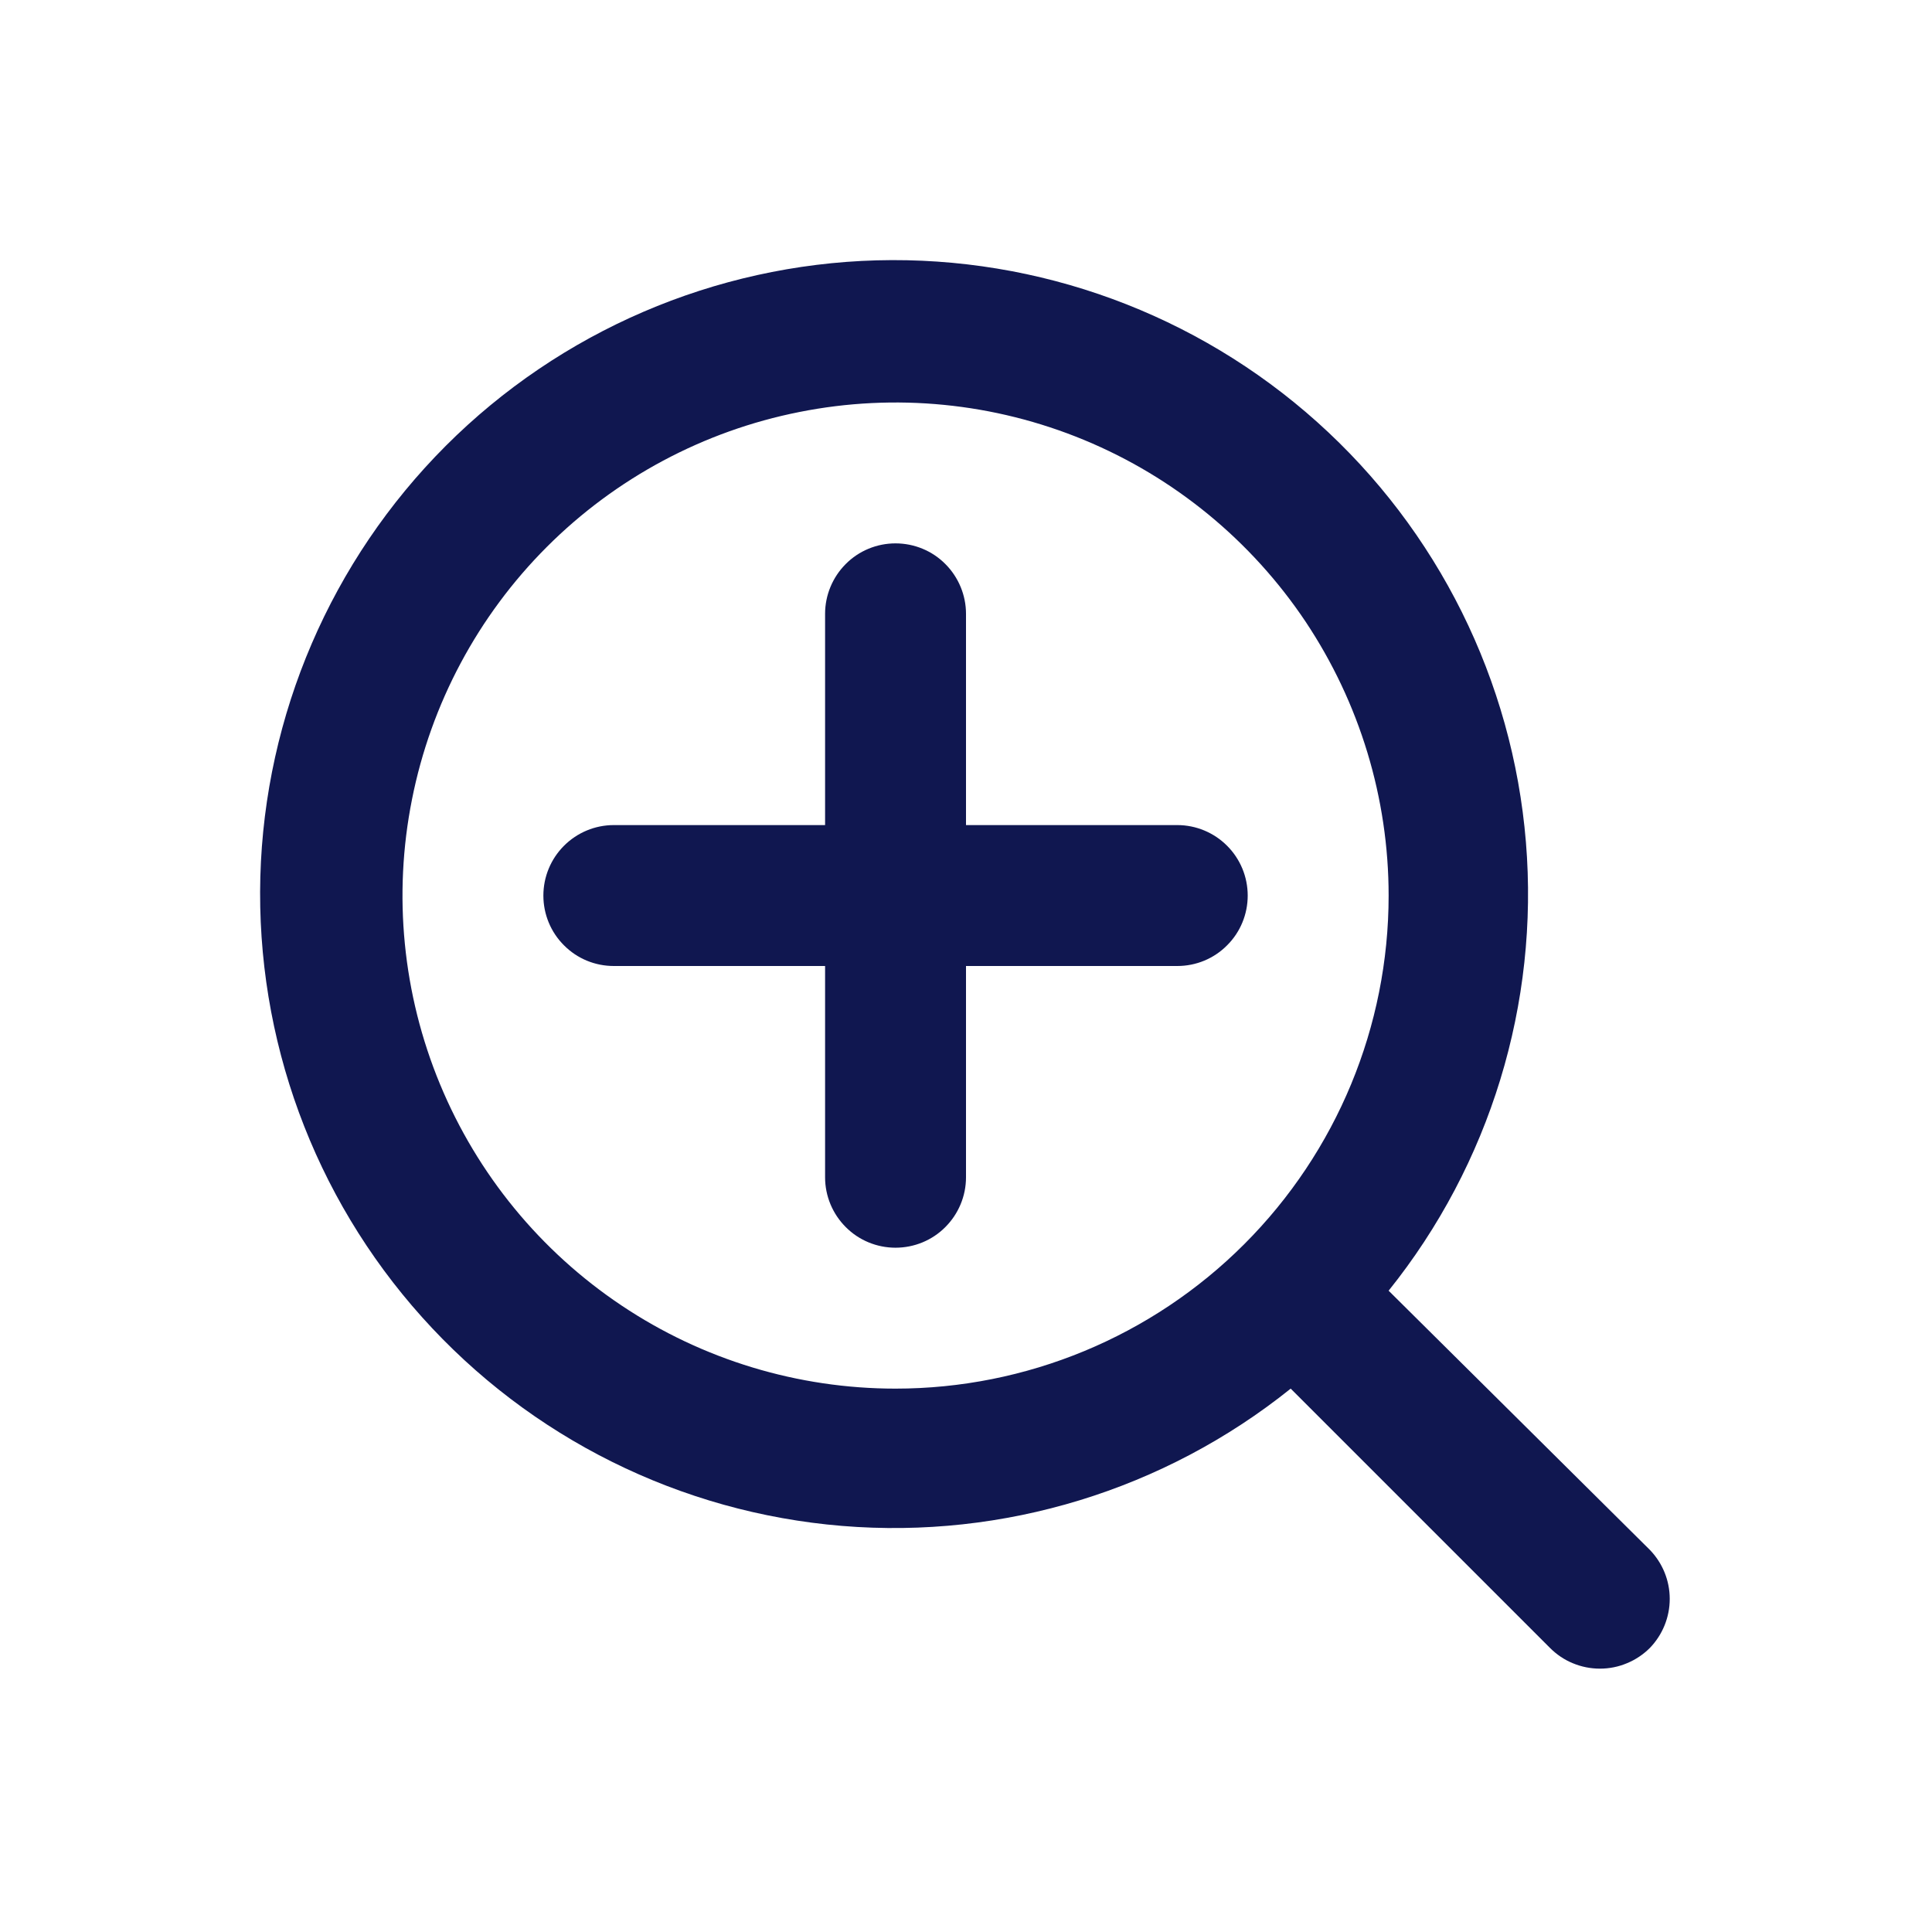
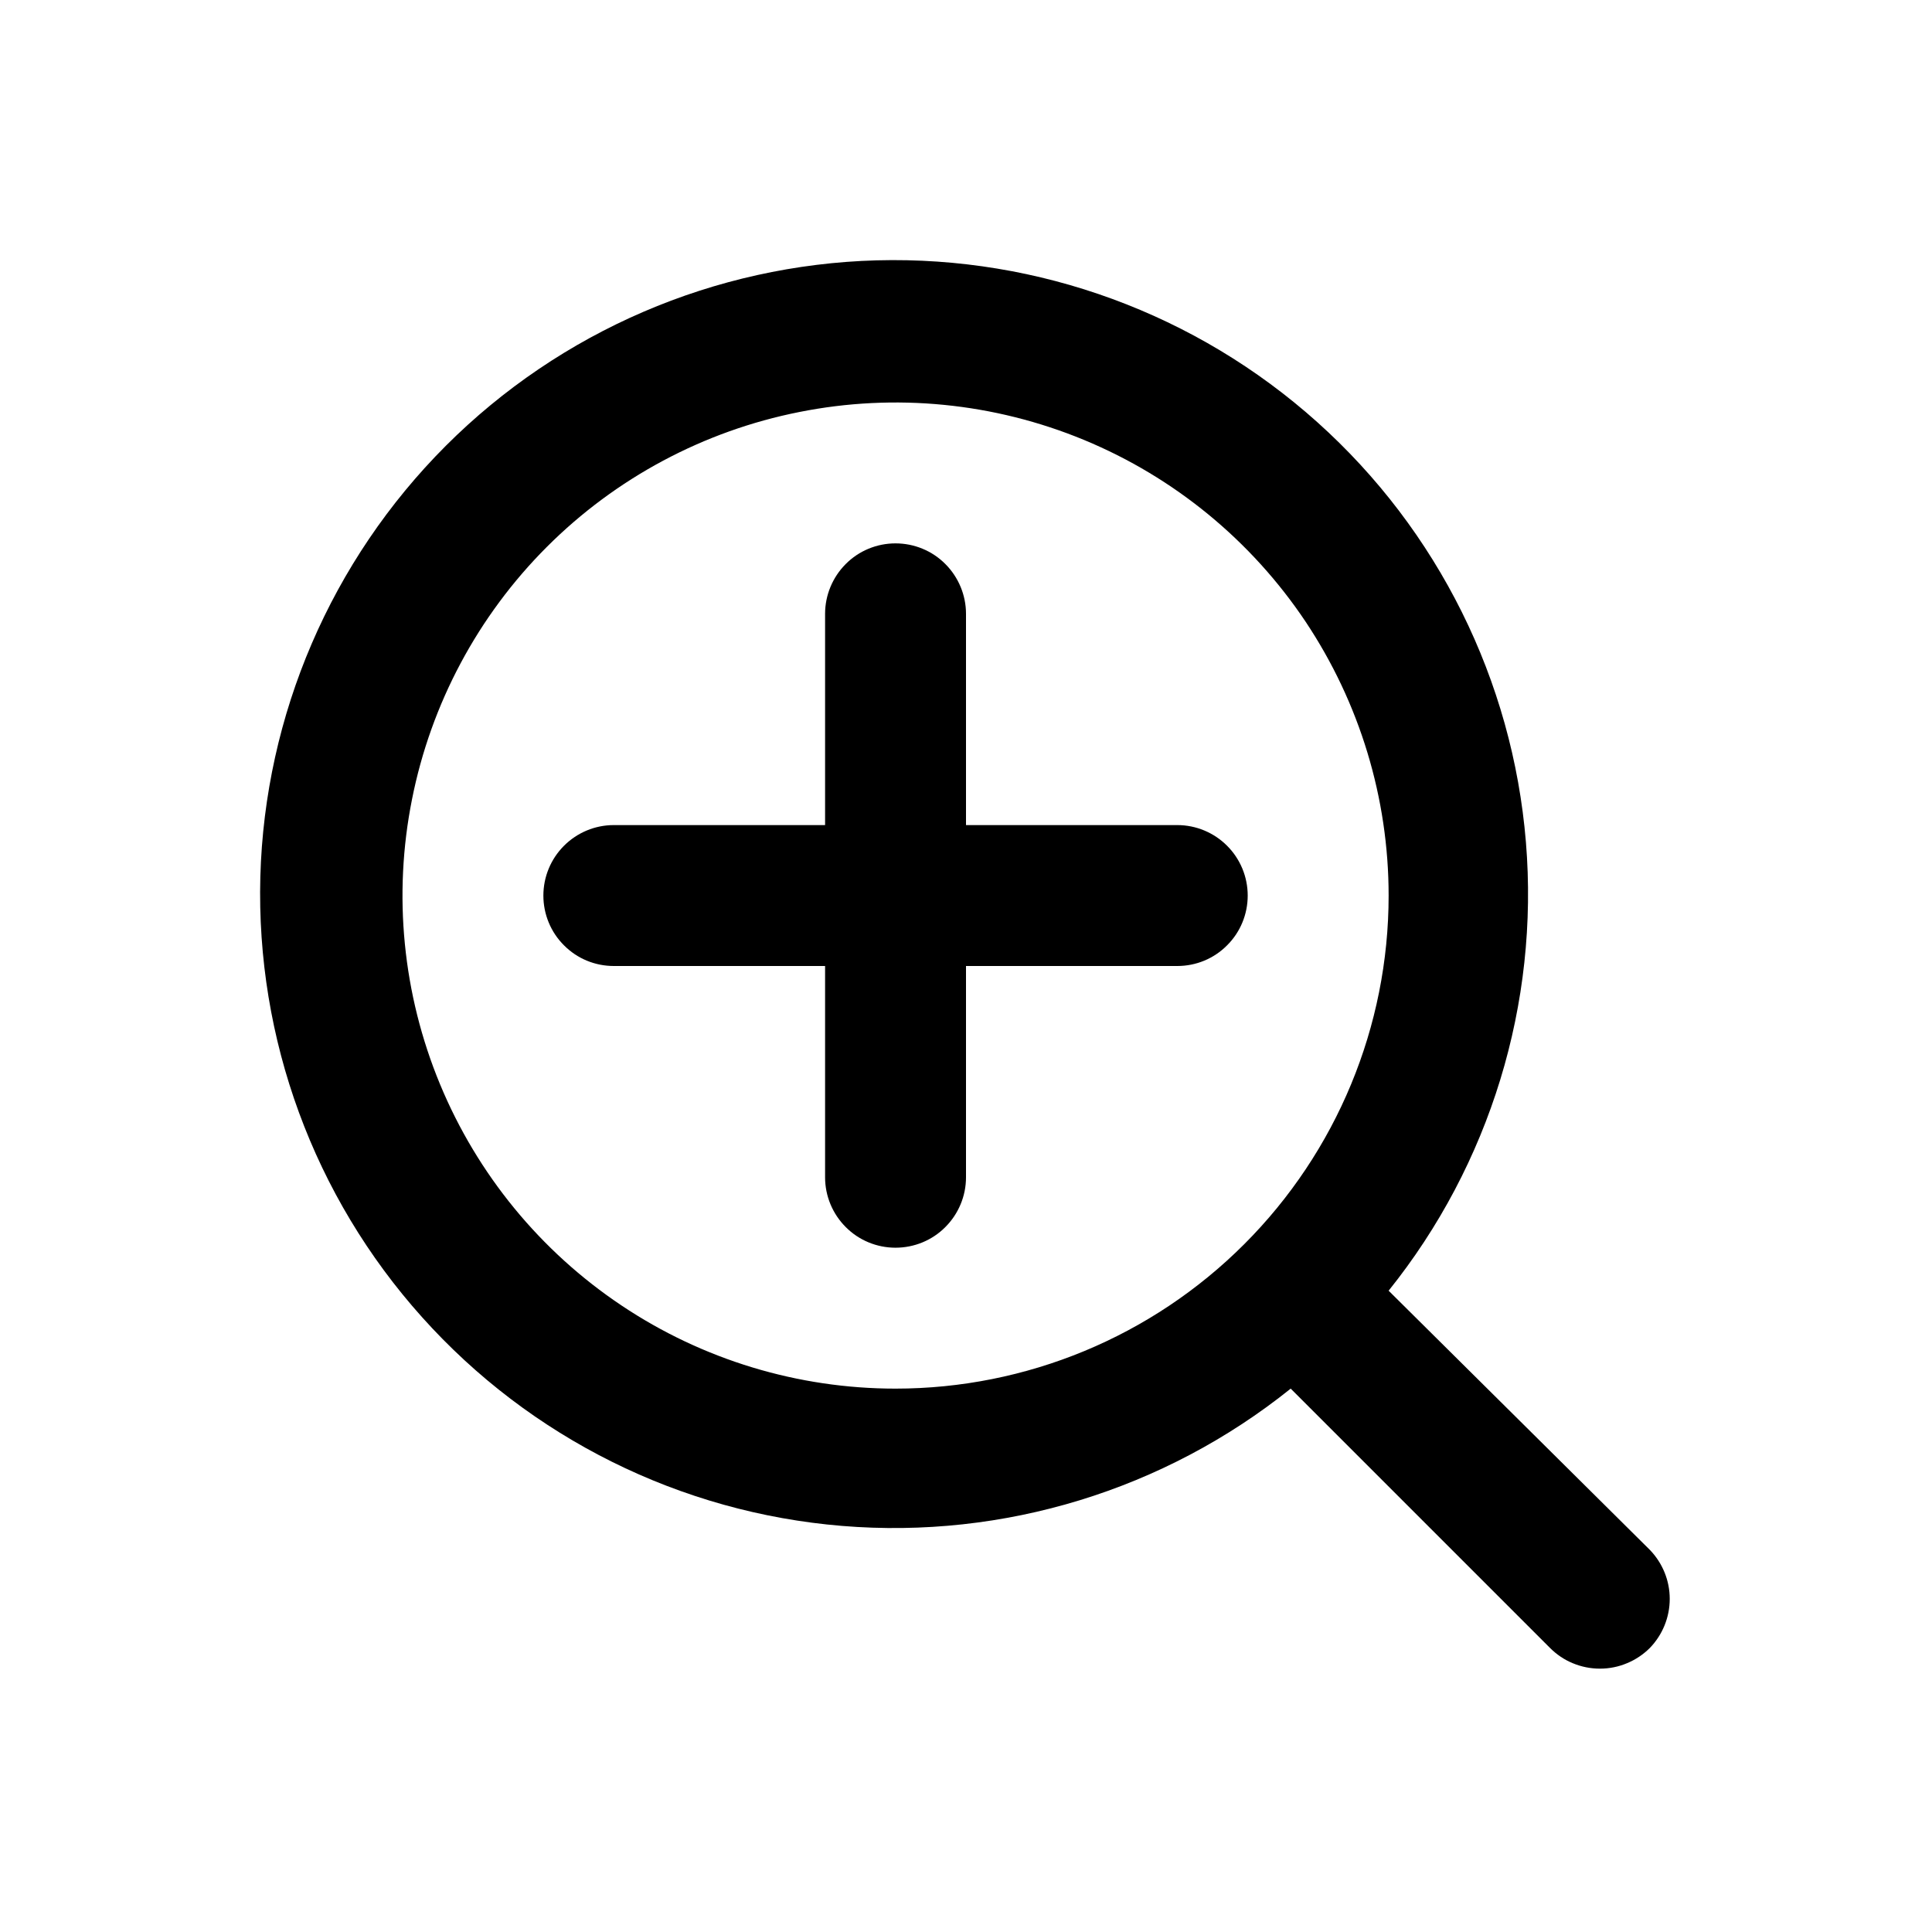
<svg xmlns="http://www.w3.org/2000/svg" width="16" height="16" viewBox="0 0 16 16" fill="none">
-   <path d="M9.75 6.833H8V5.083C8 4.929 7.938 4.78 7.829 4.671C7.72 4.561 7.571 4.5 7.416 4.5C7.262 4.5 7.113 4.561 7.004 4.671C6.895 4.78 6.833 4.929 6.833 5.083V6.833H5.083C4.928 6.833 4.78 6.895 4.671 7.004C4.561 7.114 4.5 7.262 4.5 7.417C4.5 7.571 4.561 7.72 4.671 7.829C4.78 7.939 4.928 8 5.083 8H6.833V9.75C6.833 9.905 6.895 10.053 7.004 10.162C7.113 10.272 7.262 10.333 7.416 10.333C7.571 10.333 7.72 10.272 7.829 10.162C7.938 10.053 8 9.905 8 9.75V8H9.75C9.905 8 10.053 7.939 10.162 7.829C10.272 7.72 10.333 7.571 10.333 7.417C10.333 7.262 10.272 7.114 10.162 7.004C10.053 6.895 9.905 6.833 9.75 6.833ZM13.664 12.836L11.5 10.689C12.34 9.642 12.747 8.312 12.637 6.974C12.527 5.636 11.908 4.391 10.908 3.495C9.908 2.599 8.603 2.12 7.261 2.156C5.919 2.193 4.641 2.743 3.692 3.692C2.743 4.642 2.193 5.919 2.156 7.261C2.12 8.603 2.598 9.908 3.495 10.908C4.391 11.908 5.636 12.527 6.974 12.637C8.312 12.747 9.642 12.34 10.689 11.5L12.836 13.647C12.89 13.701 12.954 13.745 13.025 13.774C13.097 13.804 13.173 13.819 13.25 13.819C13.327 13.819 13.403 13.804 13.474 13.774C13.545 13.745 13.61 13.701 13.664 13.647C13.769 13.538 13.828 13.393 13.828 13.241C13.828 13.09 13.769 12.945 13.664 12.836ZM7.416 11.5C6.609 11.5 5.819 11.261 5.148 10.812C4.476 10.363 3.953 9.725 3.644 8.979C3.335 8.233 3.254 7.412 3.412 6.62C3.569 5.828 3.958 5.1 4.529 4.529C5.1 3.958 5.828 3.569 6.62 3.412C7.412 3.254 8.233 3.335 8.979 3.644C9.725 3.953 10.363 4.477 10.812 5.148C11.26 5.82 11.5 6.609 11.5 7.417C11.5 8.5 11.07 9.538 10.304 10.304C9.538 11.07 8.499 11.5 7.416 11.5Z" fill="#101750" />
+   <path d="M9.75 6.833H8V5.083C8 4.929 7.938 4.78 7.829 4.671C7.72 4.561 7.571 4.5 7.416 4.5C7.262 4.5 7.113 4.561 7.004 4.671C6.895 4.78 6.833 4.929 6.833 5.083V6.833H5.083C4.928 6.833 4.78 6.895 4.671 7.004C4.561 7.114 4.5 7.262 4.5 7.417C4.5 7.571 4.561 7.72 4.671 7.829C4.78 7.939 4.928 8 5.083 8H6.833V9.75C6.833 9.905 6.895 10.053 7.004 10.162C7.113 10.272 7.262 10.333 7.416 10.333C7.571 10.333 7.72 10.272 7.829 10.162C7.938 10.053 8 9.905 8 9.75V8H9.75C9.905 8 10.053 7.939 10.162 7.829C10.272 7.72 10.333 7.571 10.333 7.417C10.333 7.262 10.272 7.114 10.162 7.004C10.053 6.895 9.905 6.833 9.75 6.833ZM13.664 12.836L11.5 10.689C12.34 9.642 12.747 8.312 12.637 6.974C12.527 5.636 11.908 4.391 10.908 3.495C9.908 2.599 8.603 2.12 7.261 2.156C5.919 2.193 4.641 2.743 3.692 3.692C2.743 4.642 2.193 5.919 2.156 7.261C2.12 8.603 2.598 9.908 3.495 10.908C4.391 11.908 5.636 12.527 6.974 12.637C8.312 12.747 9.642 12.34 10.689 11.5L12.836 13.647C12.89 13.701 12.954 13.745 13.025 13.774C13.097 13.804 13.173 13.819 13.25 13.819C13.327 13.819 13.403 13.804 13.474 13.774C13.545 13.745 13.61 13.701 13.664 13.647C13.769 13.538 13.828 13.393 13.828 13.241C13.828 13.09 13.769 12.945 13.664 12.836ZM7.416 11.5C6.609 11.5 5.819 11.261 5.148 10.812C4.476 10.363 3.953 9.725 3.644 8.979C3.335 8.233 3.254 7.412 3.412 6.62C3.569 5.828 3.958 5.1 4.529 4.529C5.1 3.958 5.828 3.569 6.62 3.412C7.412 3.254 8.233 3.335 8.979 3.644C9.725 3.953 10.363 4.477 10.812 5.148C11.26 5.82 11.5 6.609 11.5 7.417C11.5 8.5 11.07 9.538 10.304 10.304C9.538 11.07 8.499 11.5 7.416 11.5Z" fill="currentColor" />
</svg>
